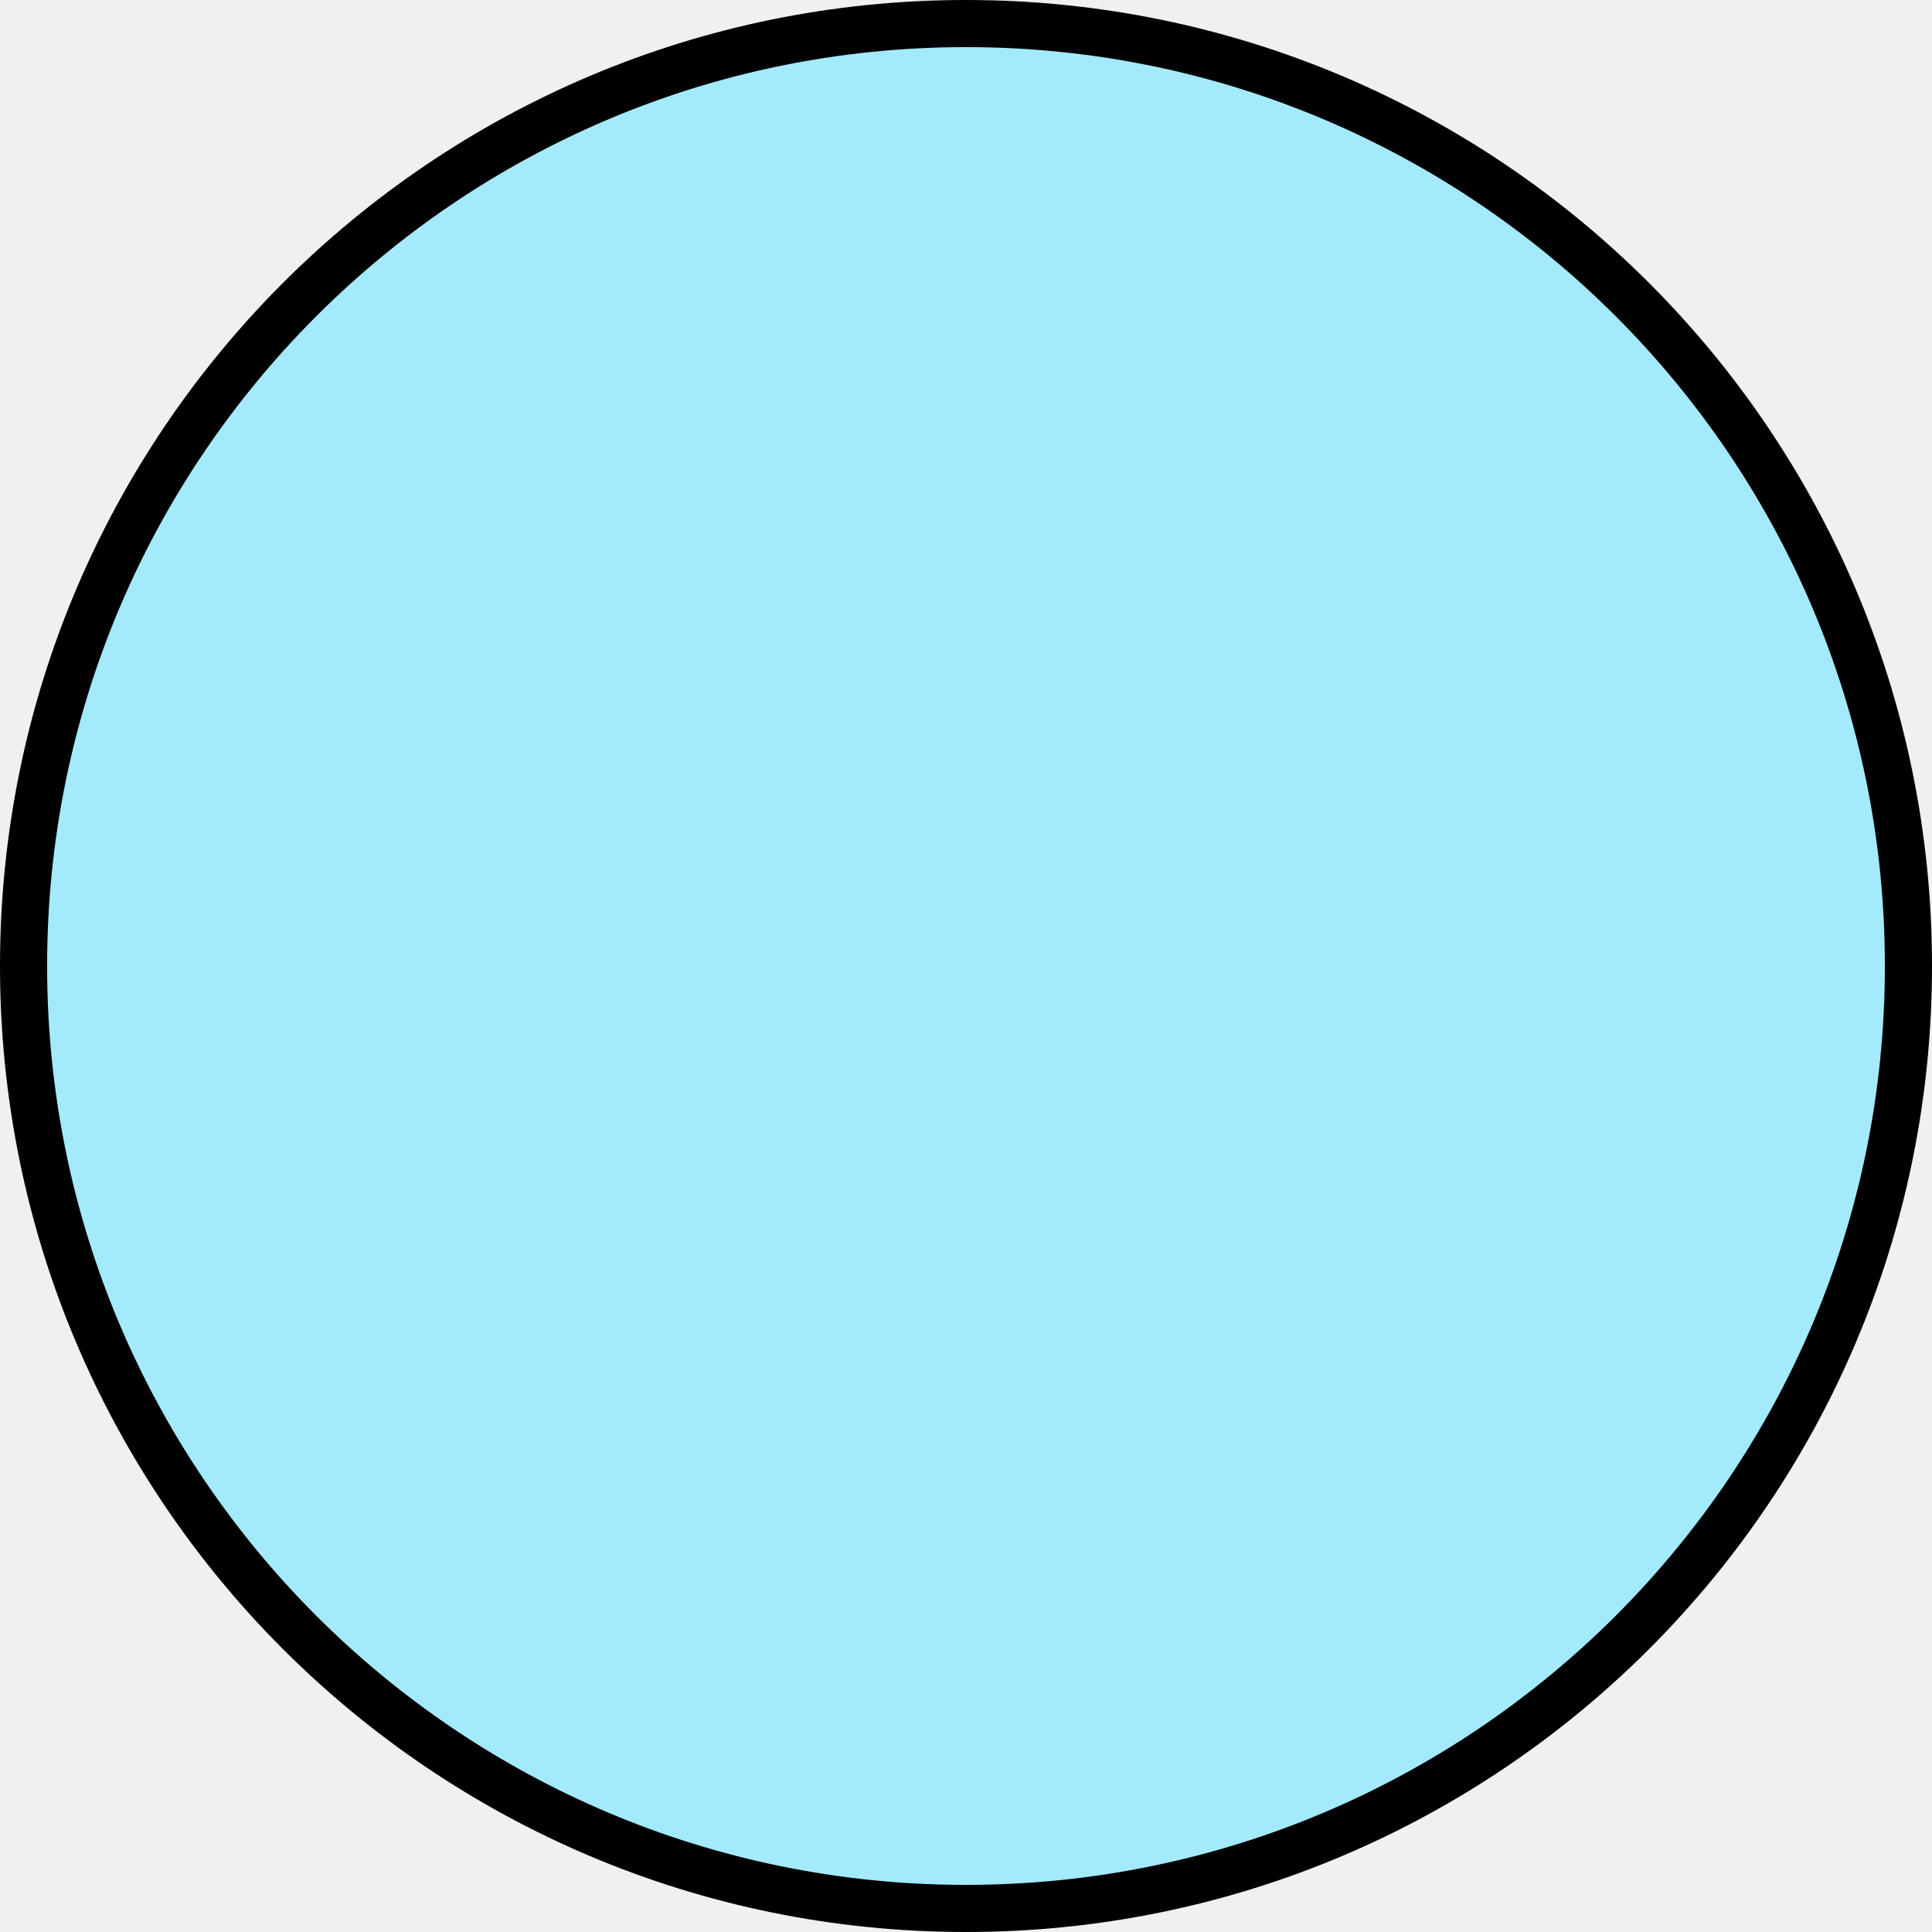
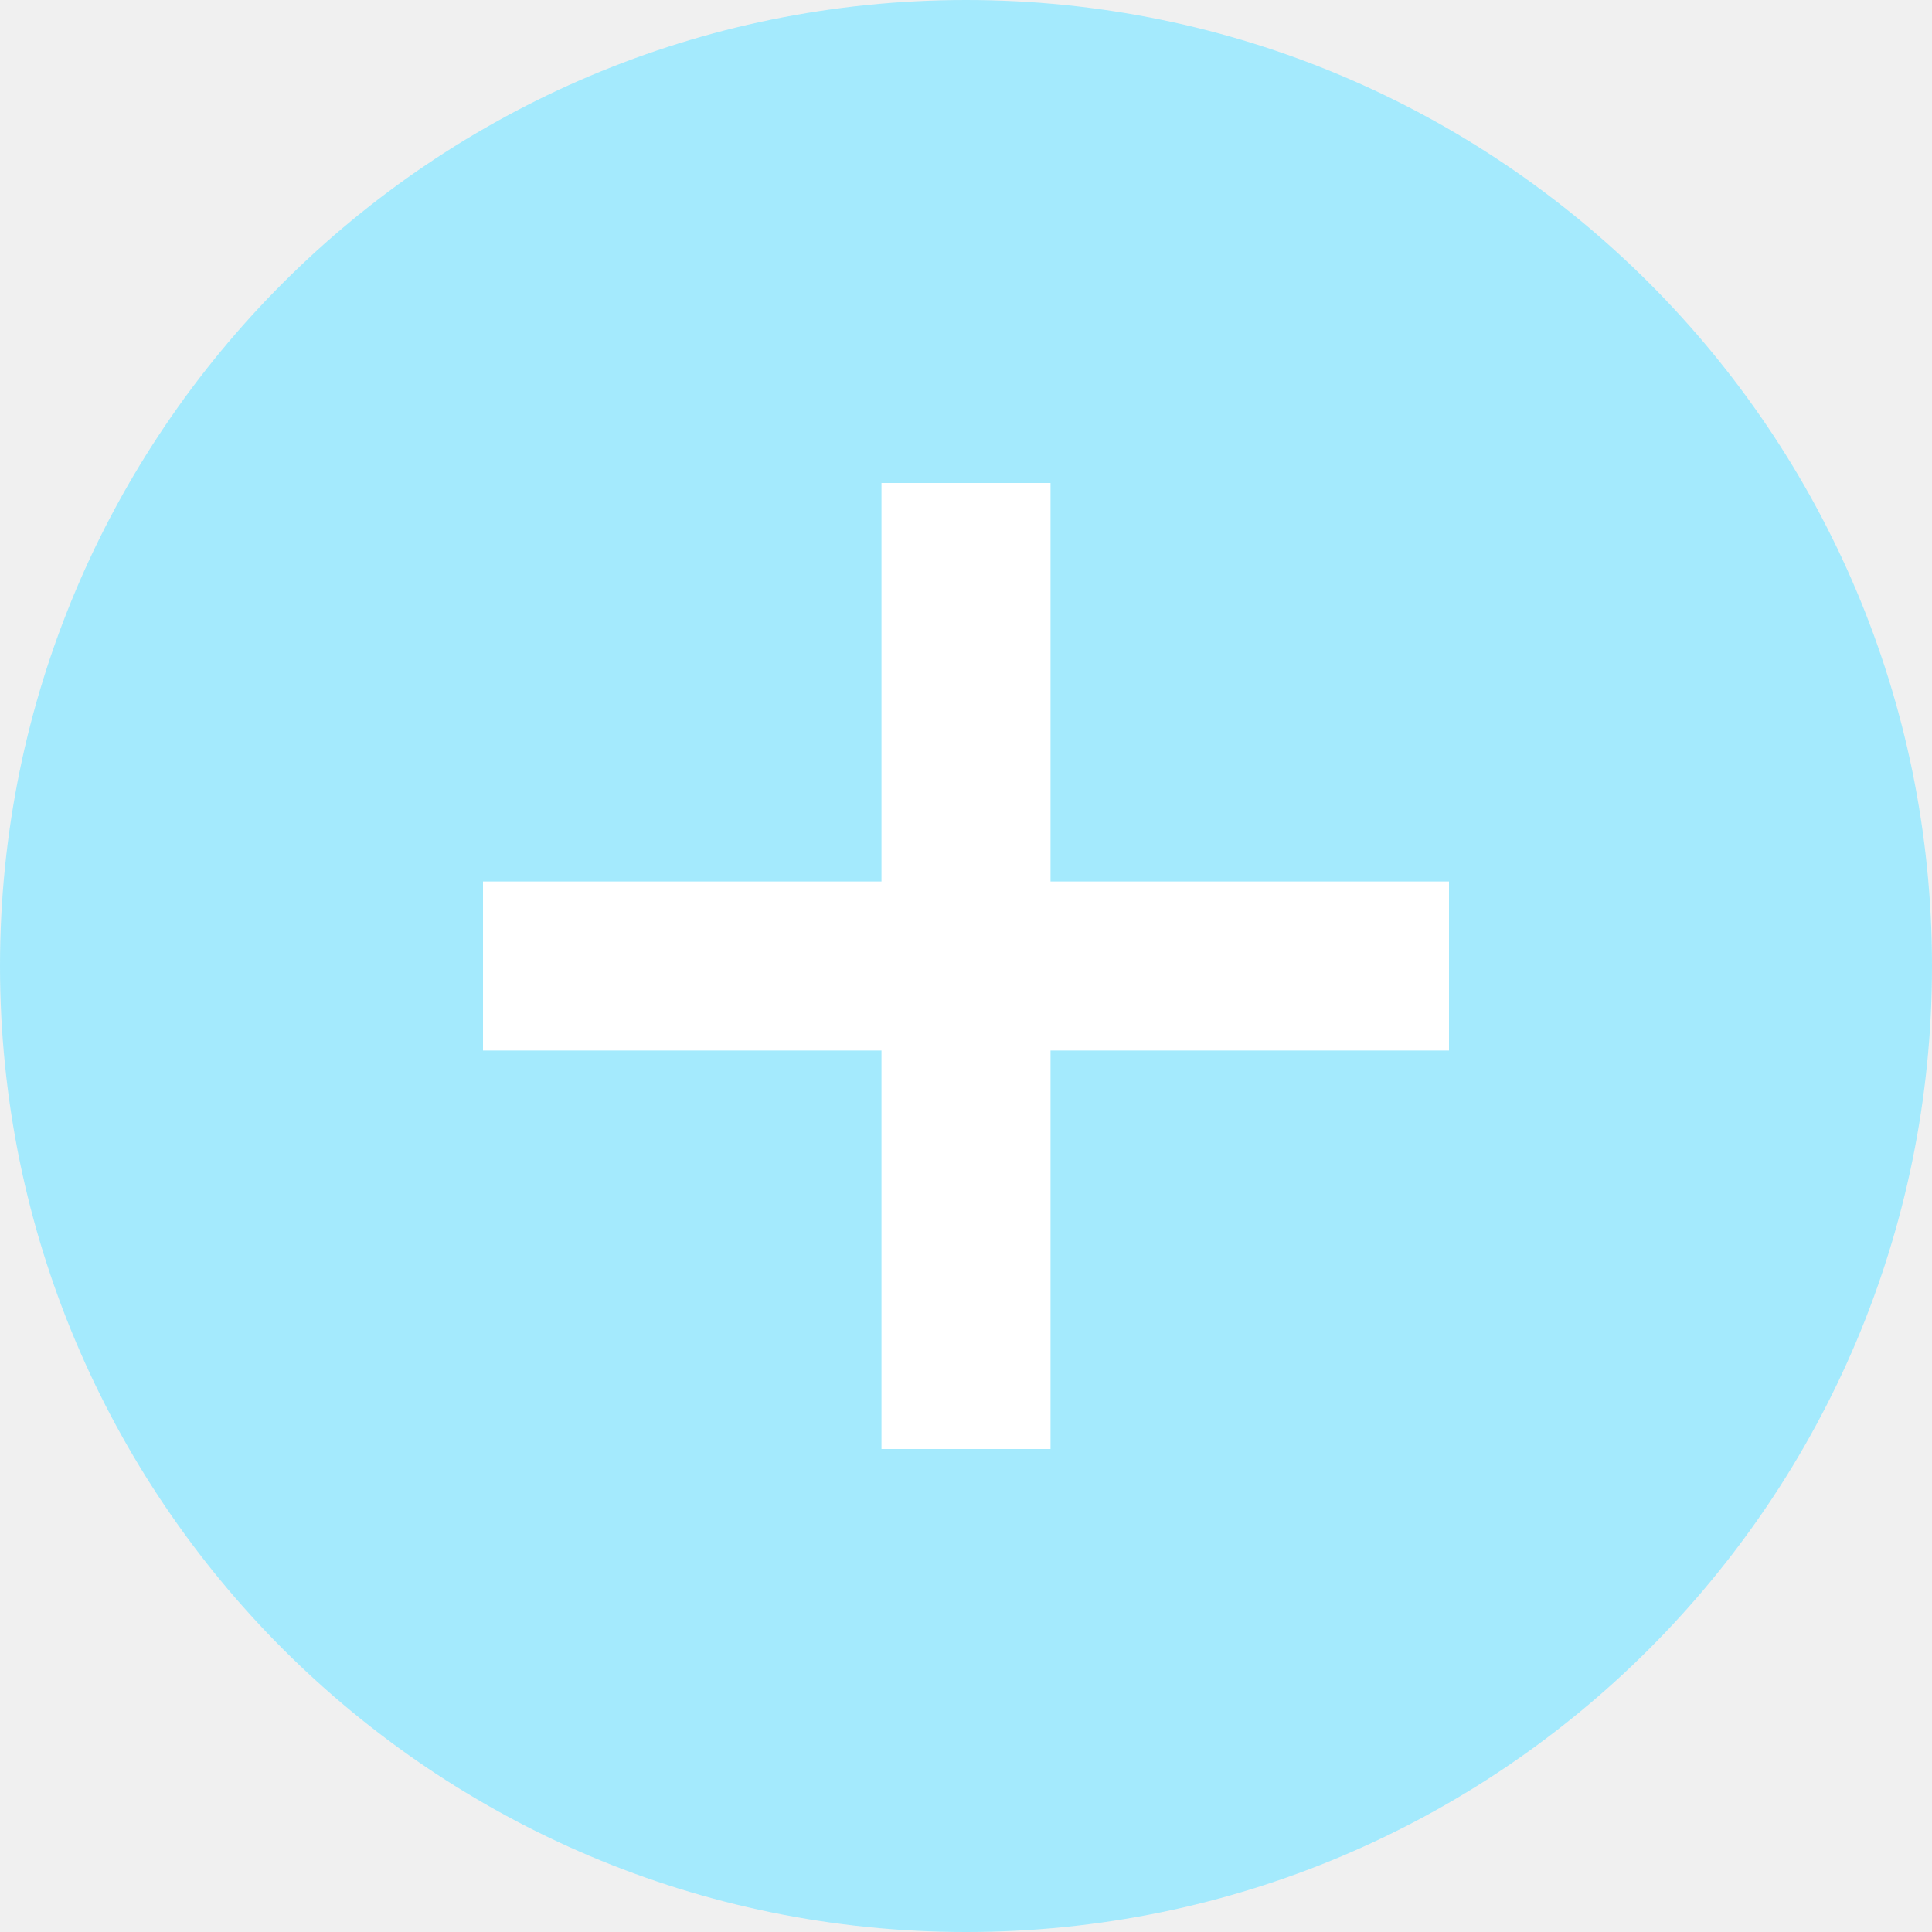
- <svg xmlns="http://www.w3.org/2000/svg" host="65bd71144e" version="1.1" width="41px" height="41px" viewBox="-0.5 -0.5 41 41" content="&lt;mxfile&gt;&lt;diagram id=&quot;1qq-3jLSyj5eMFGJKBDE&quot; name=&quot;Page-1&quot;&gt;jZJNb4MwDIZ/DXcg1dZey7rtslMPO3tgSLSAUZoOul8/0zhQVFXaJYoffyR+7UQV7fjmoNcfVKFN8rQaE/WS5HmWZnxO4CJgpwJonKkELeBofjEmCj2bCk+rQE9kvenXsKSuw9KvGDhHwzqsJrt+tYcG78CxBHtPP03ldaDb/Hnh72gaHV/OnnbB8wXld+Po3Ml7HXUYPC3EMtLjSUNFww1Sh0QVjsiHWzsWaCdVo2Ih7/WBd/6yw87/J2EbEn7AnqVr+Ze/RBk4gRVnYz9o4/HYQzl5Bp45M+1by1bGVzj1YQy1GZHr7+fmUjZqY21Blty1qoINQj0FyQfQeRwfNpHN0vCyIbXo3YVDYkJUUxYtT8UelrFtBOmbiUUGsijNXHlRjC8iWjSX4Vx9N7uvDn8=&lt;/diagram&gt;&lt;/mxfile&gt;">
+ <svg xmlns="http://www.w3.org/2000/svg" version="1.1" width="80px" height="80px" viewBox="0 0 80 80" content="&lt;mxfile host=&quot;Electron&quot; modified=&quot;2022-11-28T21:16:29.068Z&quot; agent=&quot;5.0 (Macintosh; Intel Mac OS X 10_15_7) AppleWebKit/537.36 (KHTML, like Gecko) draw.io/20.3.0 Chrome/104.0.511.114 Electron/20.1.3 Safari/537.36&quot; version=&quot;20.3.0&quot; etag=&quot;SQ_51pzSAr6dtqgwhP8G&quot; type=&quot;device&quot;&gt;&lt;diagram id=&quot;k1CYQ8x7SAQ7SGJ5WYlU&quot; name=&quot;Page-1&quot;&gt;7ZVNb6MwEIZ/DcdKBLIkOW6z/bhUqjbabnuqLDwBqwajwSlkf33Hsc1XGqXNeTkg+/V4xn7mRQTxumjvkFX5g+IggyjkbRD/CiJ6VvQ2wt4Ks2RhhQwFd1IvbMQ/cGLo1J3gUI8CtVJSi2ospqosIdUjjSGqZhy2VXJctWIZHAmblMlj9a/gOrfqMlr0+j2ILPeVZ4m7cMF8sLtJnTOumoEU3wTxGpXSdlS0a5CGnedi992eWO0OhlDqr2zA3+Hz3eo1fV39iR6usH55Ku6vEpvlncmdu7A7rN57ApSFYNPkusmFhk3FUrPSULtJy3UhaTajIasr24GtaIGKXtdvoFMDIaTJVki5VlLhIWvM5sC2hyCN6g38SqlKU8mdClBDe/K6sw4imQ9UARr3FOI3eO7OeFHo5s2gjU7KBx30GnPGybrMPVsaOLzfQL34AuqS/zSe7UEM8KLaldxwPeAcYyOgt4enW/FmXZCiGWagHwEF3QTQdFCUmUtkDwH86DM4C3oA8scnIL2GIJkW7+P0n9F1FR6VoMJ9H5NJH5NJg2q1wxTcrqH/zyWKJokcpmki6gjbD8IqE1B/48Dx6Lukgc3YO6ljerm5lv/NdZG55pNezS811/JMohPmOt9/mvb/CBve/2jjmw8=&lt;/diagram&gt;&lt;/mxfile&gt;">
  <defs />
  <g>
-     <ellipse cx="20" cy="20" rx="20" ry="20" fill="#a4eafd" stroke="rgb(0, 0, 0)" pointer-events="all" />
+     <ellipse cx="40" cy="40" rx="40" ry="40" fill="#a4eafd" stroke="none" pointer-events="all" />
+     <path d="M 40 60 L 40 30 L 40 20" fill="none" stroke="#ffffff" stroke-width="7" stroke-miterlimit="10" pointer-events="stroke" />
+     <path d="M 20 40 L 60 40" fill="none" stroke="#ffffff" stroke-width="7" stroke-miterlimit="10" pointer-events="stroke" />
  </g>
</svg>
